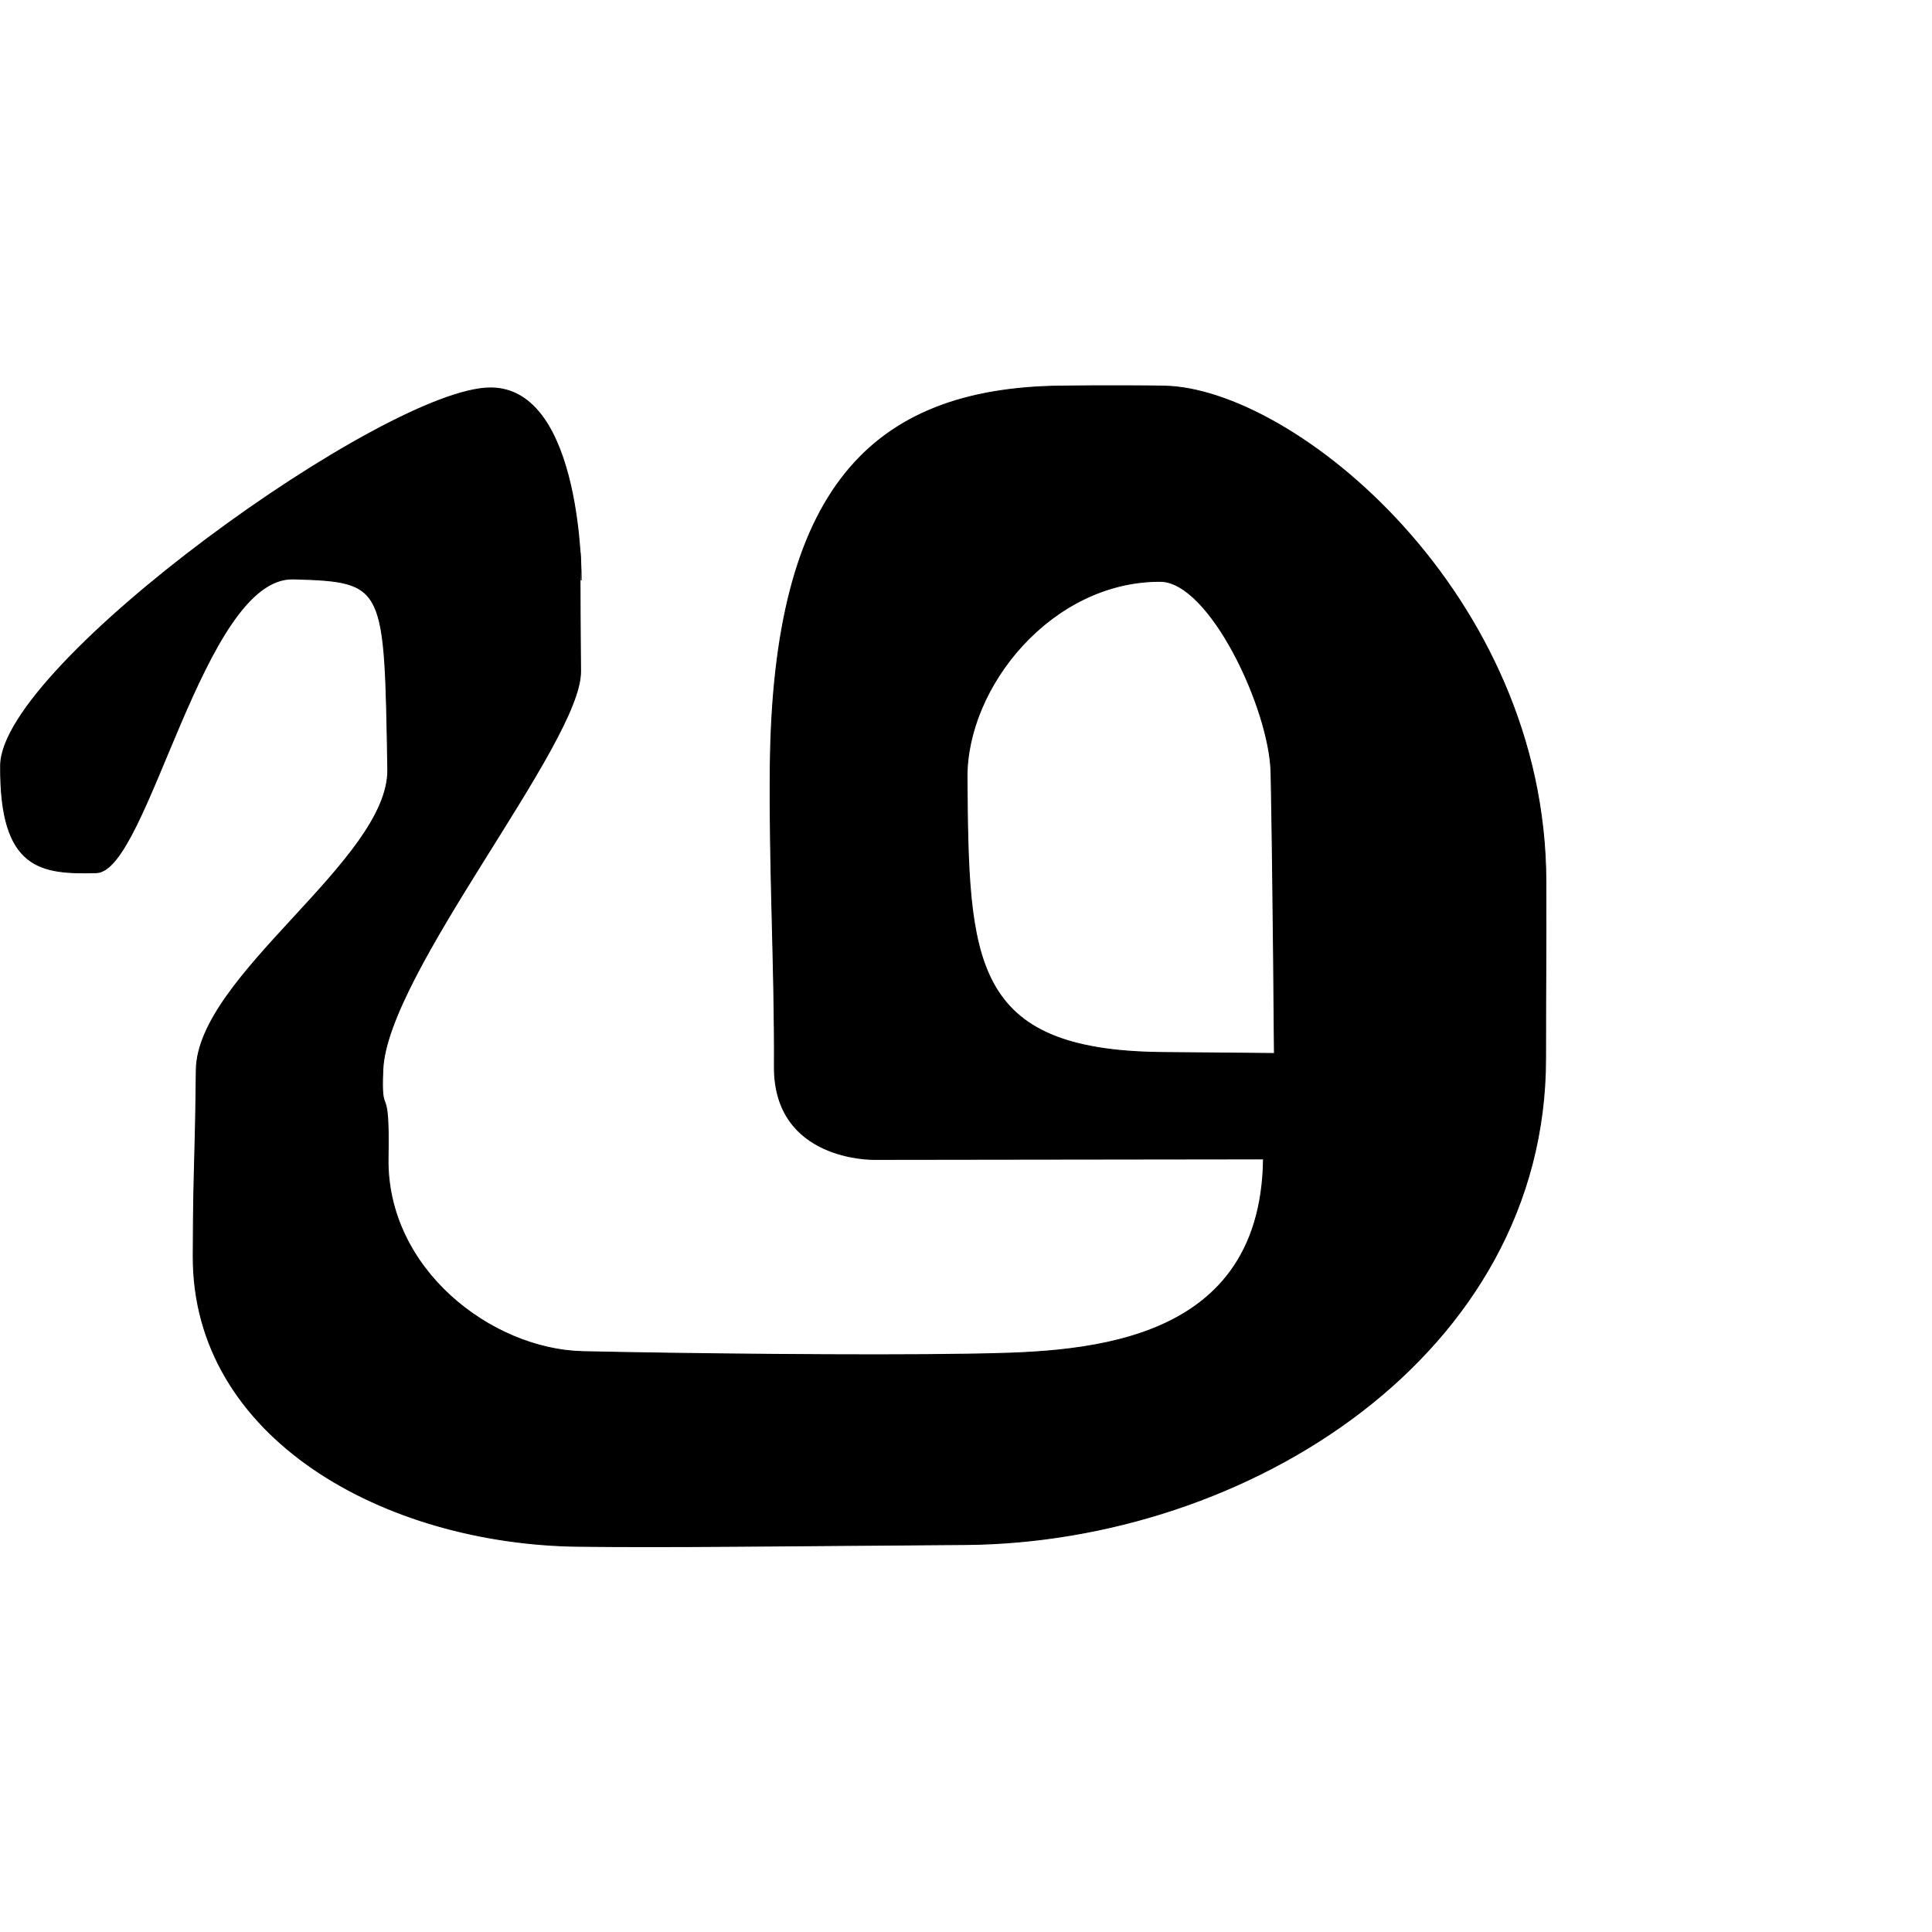
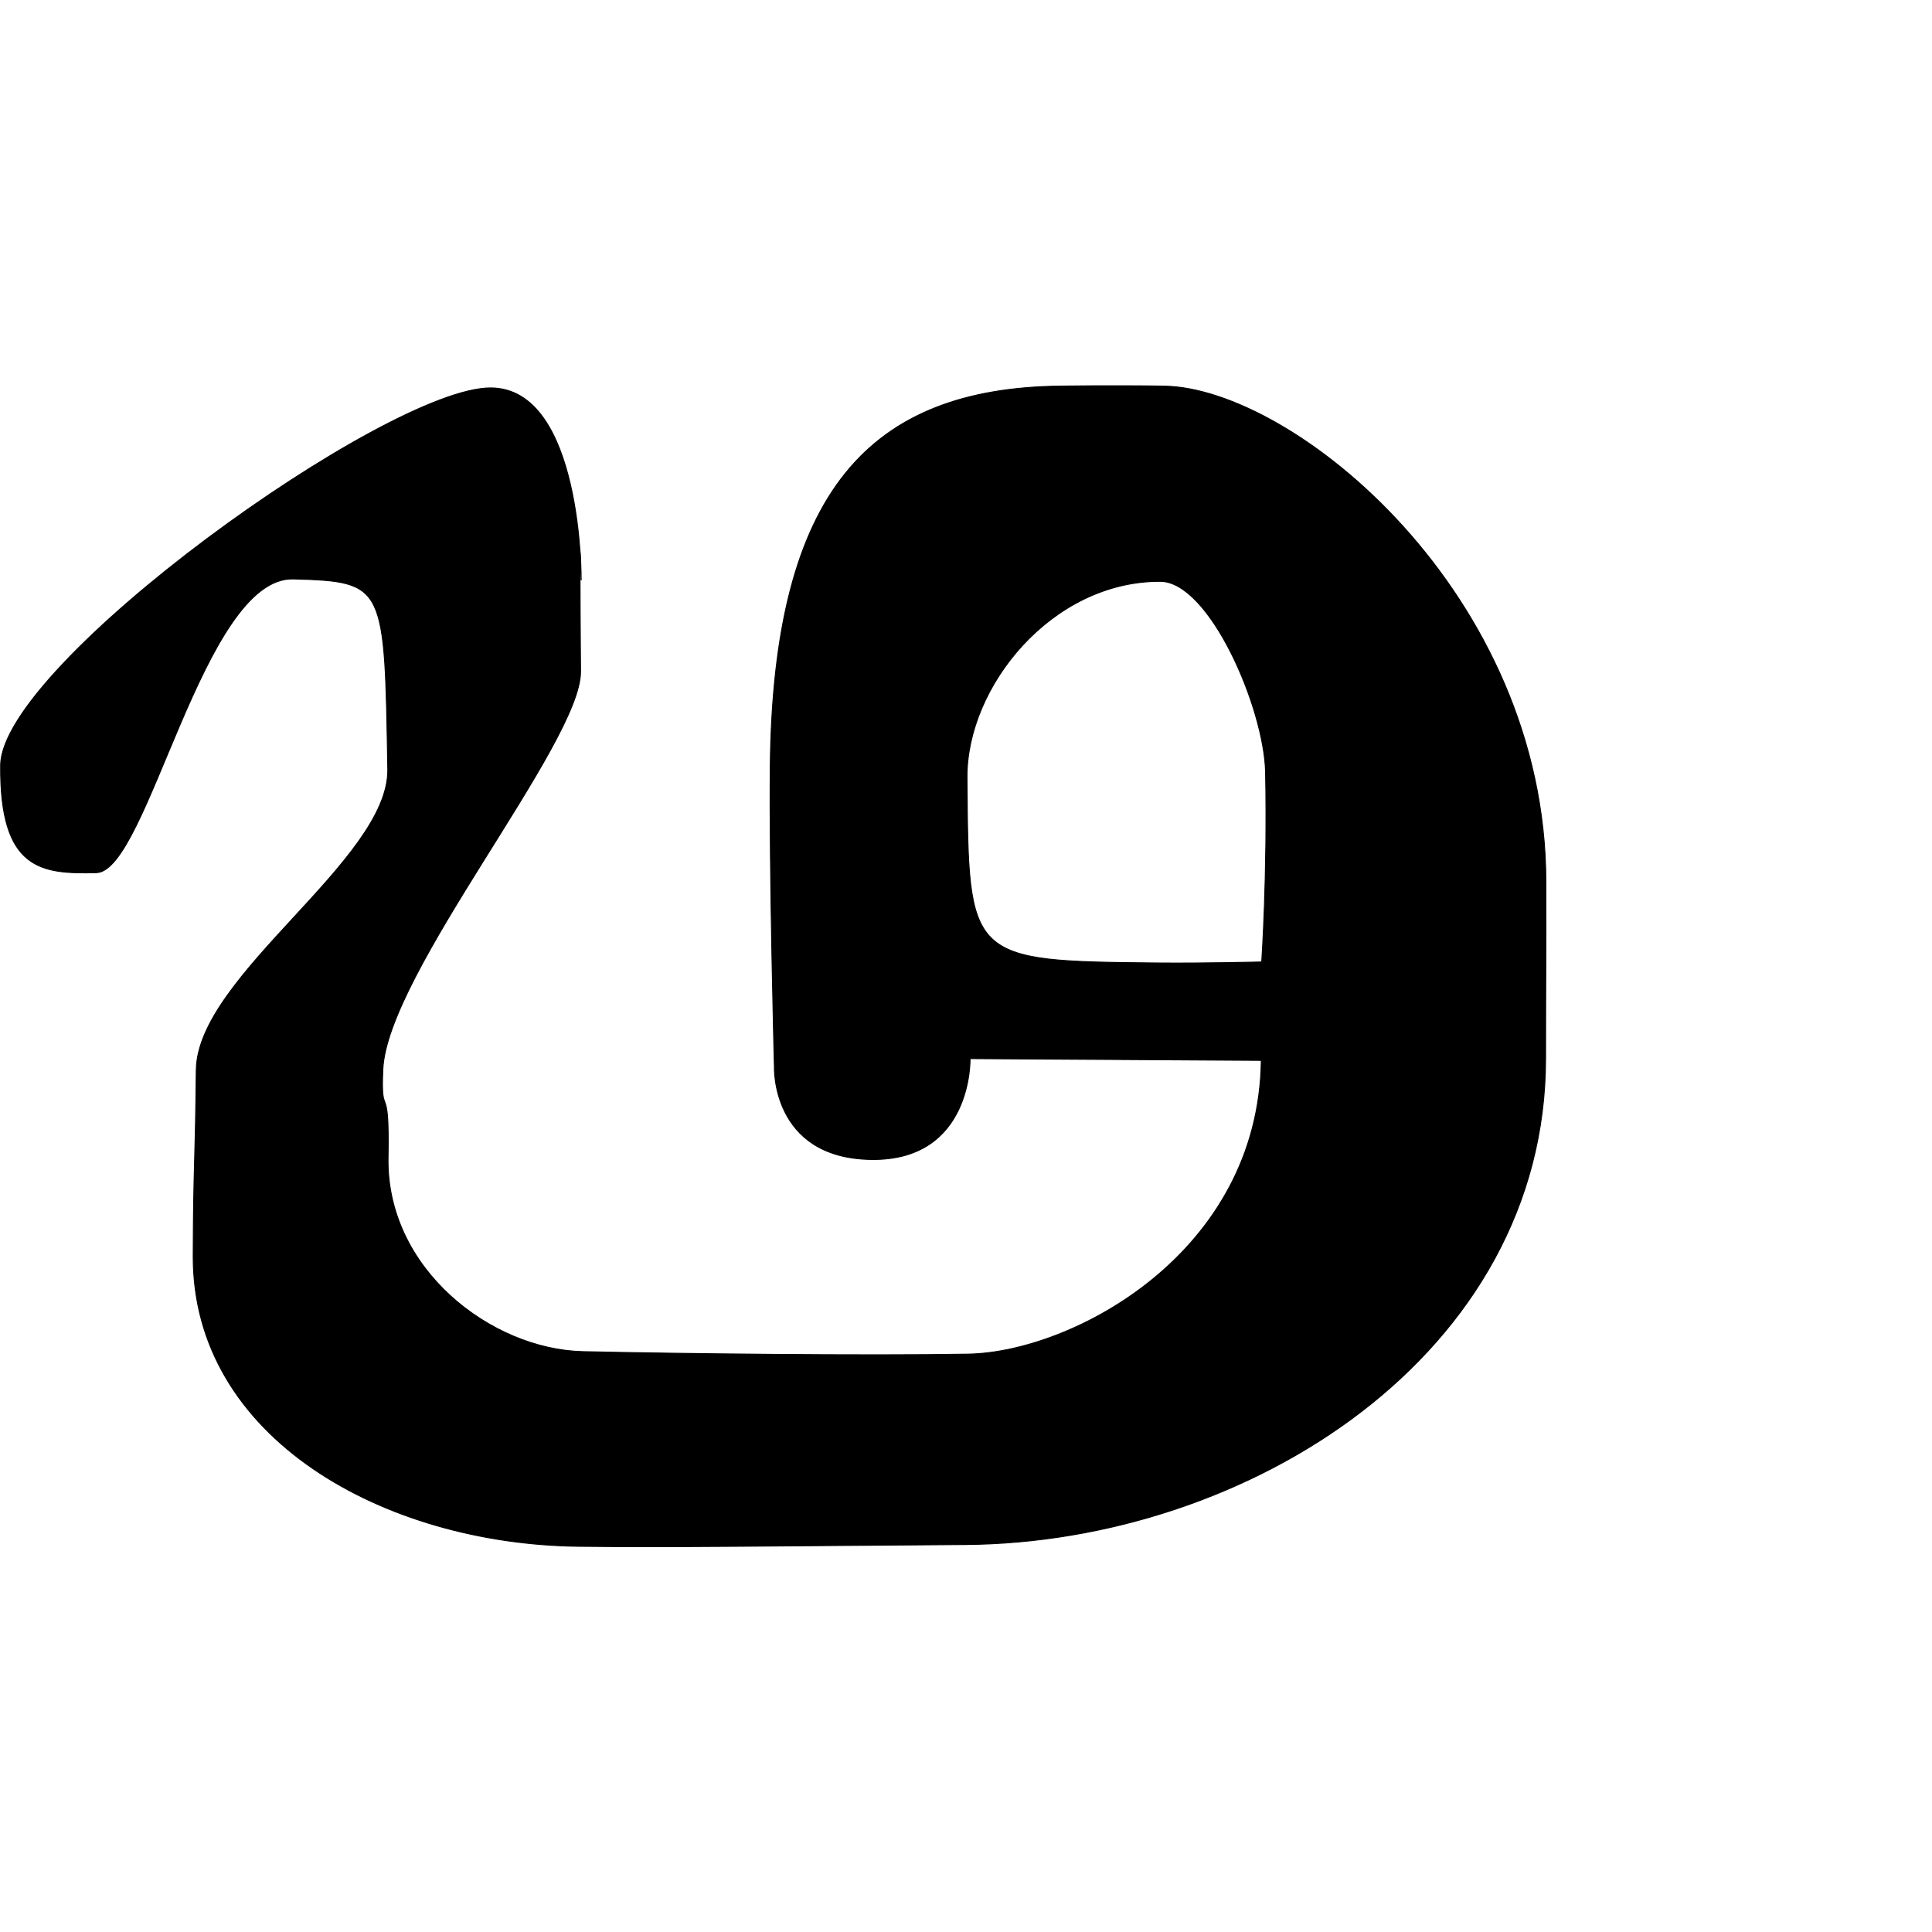
<svg xmlns="http://www.w3.org/2000/svg" width="100%" height="100%" viewBox="0 0 2048 2048" version="1.1" xml:space="preserve" style="fill-rule:evenodd;clip-rule:evenodd;stroke-linecap:round;stroke-linejoin:round;stroke-miterlimit:1.5;">
  <g id="レイヤー5">
-     <path d="M1233.75,409.289C1214.21,408.98 1174.09,408.643 1123.89,409.272C922.868,411.79 819.585,519.43 816.511,812.341C815.366,921.482 821.461,1025.23 820.884,1130.52C820.335,1230.76 925.988,1229.01 925.988,1229.01L1339.37,1228.5C1336.78,1433.03 1136.93,1433.51 1026.26,1435.44C917.787,1437.33 716.366,1435.03 617.73,1432.78C520.718,1430.56 409.132,1345.29 411.361,1226.97C412.987,1140.66 403.404,1190.65 405.817,1133.8C410.164,1031.33 616.002,787.26 615.409,711.767C613.794,506.085 616.076,614.8 616.076,614.8C616.076,614.8 617.322,411.494 520.173,411.209C410.174,410.887 1.651,704.116 0.66,811.296C-0.37,922.585 44.06,926.547 102.165,925.059C156.716,923.663 214.882,610.937 311.055,613.688C409.028,616.49 407.706,619.837 411.07,815.456C412.724,911.608 209.122,1034.01 208.068,1134.42C206.951,1240.79 205.13,1233.27 204.811,1331.44C204.185,1524.55 407.665,1636.97 613.985,1639.15C714.849,1640.22 817.237,1638.72 1023.02,1637.27C1322.88,1635.15 1638.31,1435.47 1638.38,1121.84C1638.4,1022.45 1638.91,1019.49 1638.69,934.219C1637.9,629.836 1371.91,411.477 1233.75,409.289ZM1025.07,824.46C1024.32,727.9 1114.85,615.861 1229.92,616.227C1282.34,616.394 1346.03,751.395 1347.38,819.293C1349.56,928.255 1350.93,1116.74 1350.93,1116.74C1350.93,1116.74 1279.73,1116.14 1231.63,1115.68C1028.53,1113.72 1026.6,1018.18 1025.07,824.46Z" style="stroke:black;stroke-width:1px;" />
+     <path d="M1233.75,409.289C1214.21,408.98 1174.09,408.643 1123.89,409.272C922.868,411.79 819.585,519.43 816.511,812.341C815.366,921.482 820.884,1130.52 820.884,1130.52C820.884,1130.52 817.074,1227.53 923.495,1229.08C1031.03,1230.65 1028.31,1122.18 1028.31,1122.18L1337.04,1124.04C1334.45,1328.58 1136.93,1433.51 1026.26,1435.44C917.787,1437.33 716.366,1435.03 617.73,1432.78C520.718,1430.56 409.132,1345.29 411.361,1226.97C412.987,1140.66 403.404,1190.65 405.817,1133.8C410.164,1031.33 616.002,787.26 615.409,711.767C613.794,506.085 616.076,614.8 616.076,614.8C616.076,614.8 617.322,411.494 520.173,411.209C410.174,410.887 1.651,704.116 0.66,811.296C-0.37,922.585 44.06,926.547 102.165,925.059C156.716,923.663 214.882,610.937 311.055,613.688C409.028,616.49 407.706,619.837 411.07,815.456C412.724,911.608 209.122,1034.01 208.068,1134.42C206.951,1240.79 205.13,1233.27 204.811,1331.44C204.185,1524.55 407.665,1636.97 613.985,1639.15C714.849,1640.22 817.237,1638.72 1023.02,1637.27C1322.88,1635.15 1638.31,1435.47 1638.38,1121.84C1638.4,1022.45 1638.91,1019.49 1638.69,934.219C1637.9,629.836 1371.91,411.477 1233.75,409.289ZM1025.07,824.46C1024.32,727.9 1114.85,615.861 1229.92,616.227C1282.34,616.394 1340.2,750.707 1341.56,818.606C1343.74,927.567 1337.47,1019.72 1337.47,1019.72C1337.47,1019.72 1276.18,1021.27 1228.08,1020.81C1024.98,1018.85 1026.6,1018.18 1025.07,824.46Z" style="stroke:black;stroke-width:1px;" />
  </g>
</svg>
